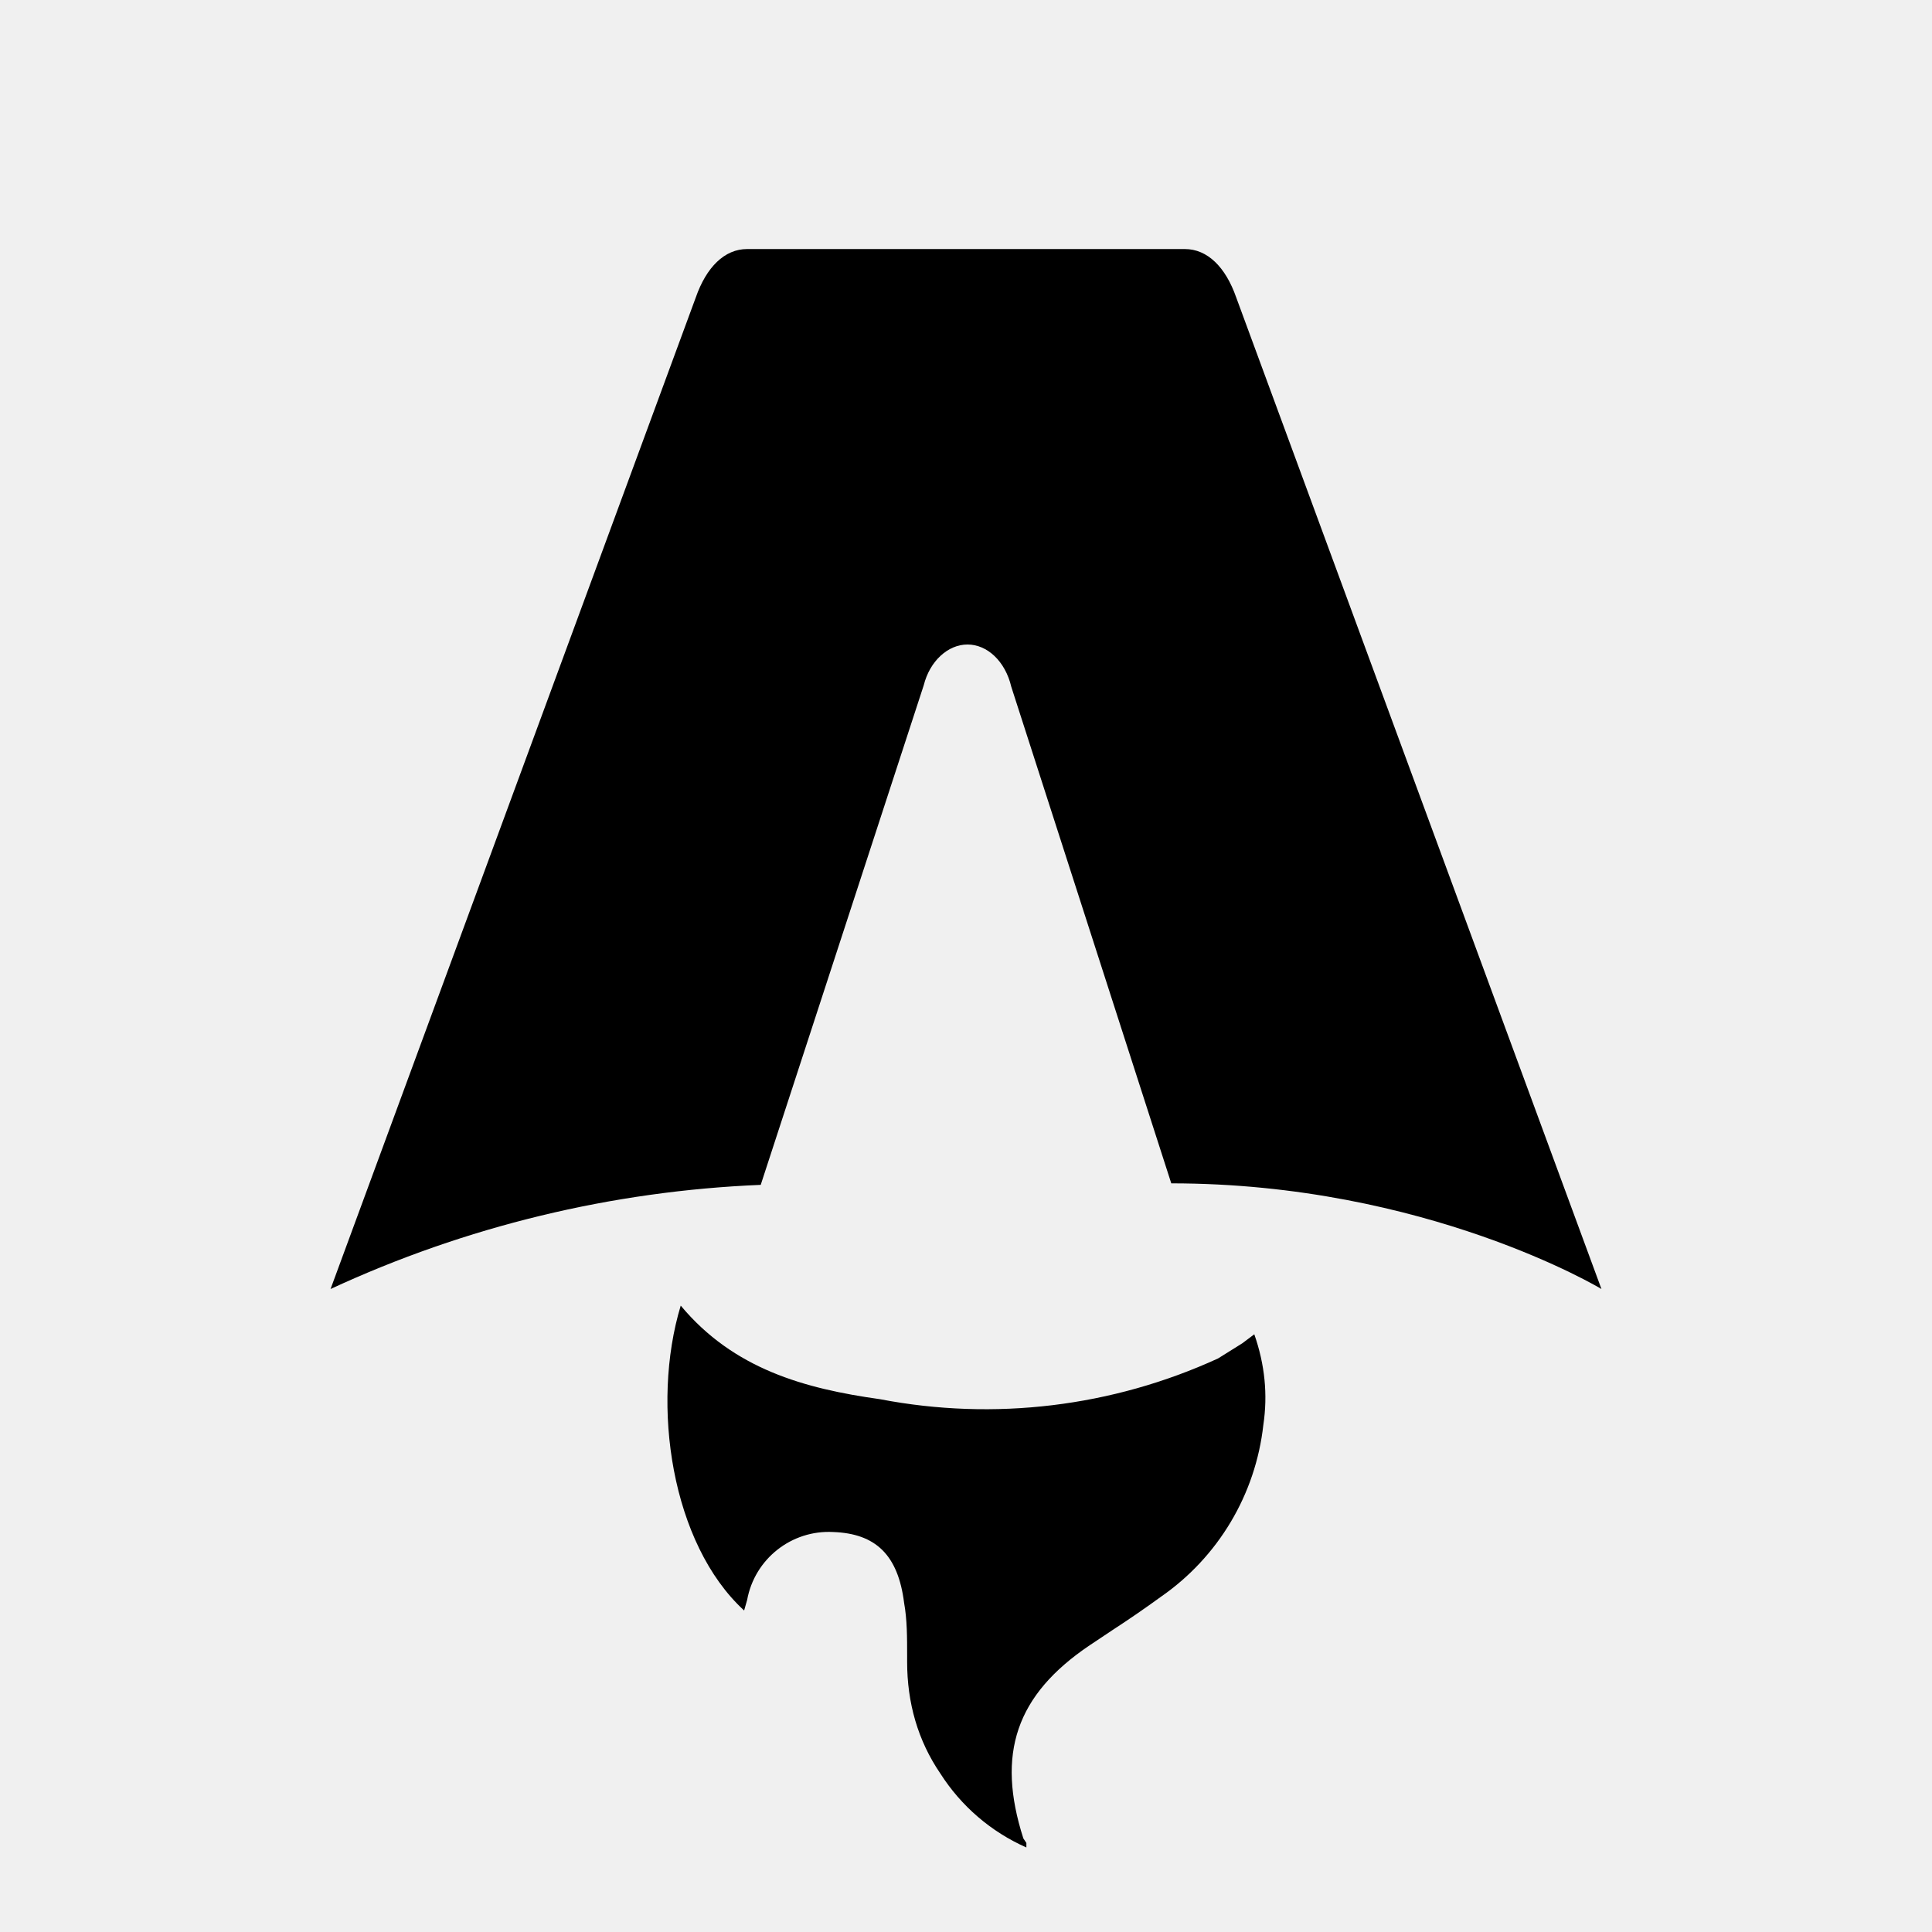
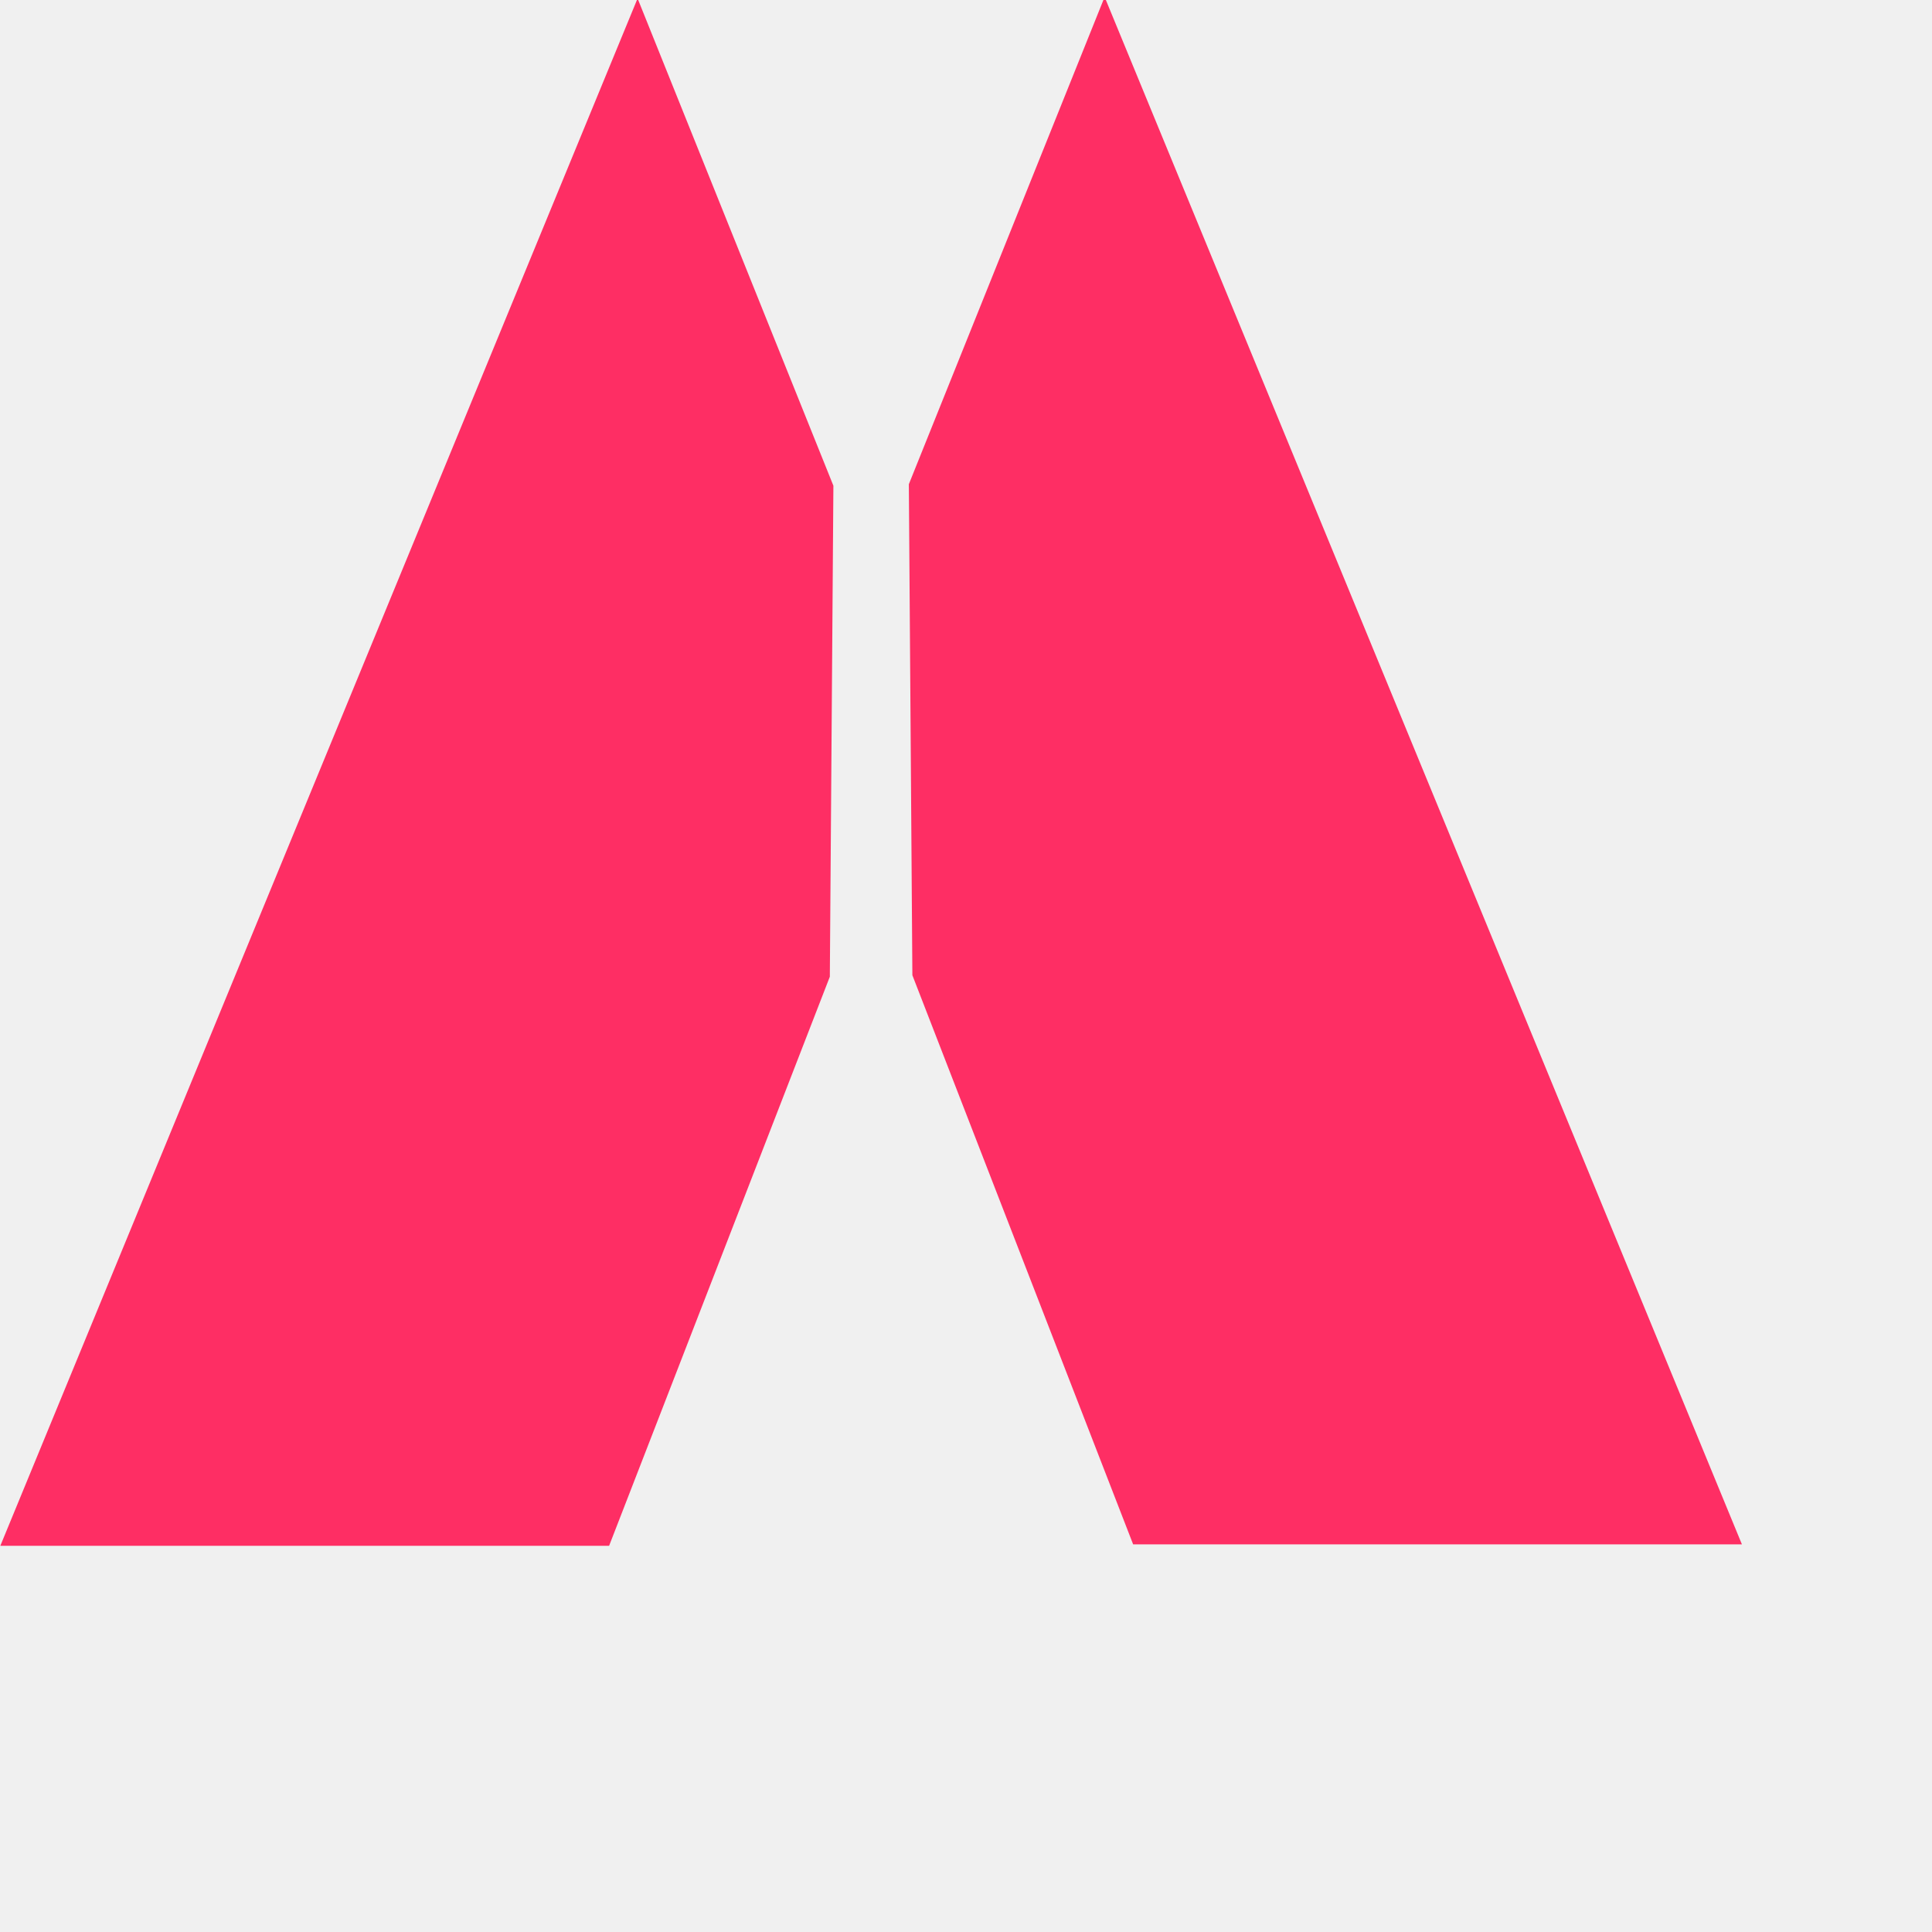
- <svg xmlns="http://www.w3.org/2000/svg" fill="none" viewBox="0 0 128 128">
-   <path d="M50.4 78.5a75.1 75.1 0 0 0-28.5 6.9l24.2-65.7c.7-2 1.9-3.2 3.4-3.2h29c1.5 0 2.7 1.2 3.4 3.2l24.2 65.7s-11.6-7-28.5-7L67 45.5c-.4-1.7-1.6-2.8-2.9-2.8-1.3 0-2.5 1.1-2.9 2.7L50.4 78.5Zm-1.1 28.2Zm-4.2-20.2c-2 6.6-.6 15.8 4.2 20.2a17.5 17.5 0 0 1 .2-.7 5.5 5.5 0 0 1 5.7-4.5c2.8.1 4.3 1.5 4.7 4.7.2 1.1.2 2.3.2 3.5v.4c0 2.7.7 5.2 2.2 7.4a13 13 0 0 0 5.7 4.9v-.3l-.2-.3c-1.8-5.6-.5-9.5 4.4-12.8l1.5-1a73 73 0 0 0 3.2-2.2 16 16 0 0 0 6.8-11.4c.3-2 .1-4-.6-6l-.8.6-1.6 1a37 37 0 0 1-22.4 2.7c-5-.7-9.7-2-13.2-6.2Z" />
-   <style>
-         path { fill: #000; }
-         @media (prefers-color-scheme: dark) {
-             path { fill: #FFF; }
-         }
-     </style>
+ <svg xmlns="http://www.w3.org/2000/svg" width="250" height="250" viewBox="0 0 66.146 66.146" version="1.1" id="svg8">
+   <defs id="defs2">
+     </defs>
+   <g id="layer1" transform="translate(0,-230.8542)">
+     <path style="fill:#fe2e64;fill-opacity:1;stroke:#000000;stroke-width:0.265;stroke-linecap:butt;stroke-linejoin:miter;stroke-miterlimit:4;stroke-dasharray:0, 2.91;stroke-dashoffset:0;stroke-opacity:1" d="M 59.638,283.728 H 38.795 L 31.237,264.243 31.116,247.433 37.819,230.751 Z" id="path4743-0-7" />
+     <path style="fill:#fe2e64;fill-opacity:1;stroke:#000000;stroke-width:0.265;stroke-linecap:butt;stroke-linejoin:miter;stroke-miterlimit:4;stroke-dasharray:0, 2.91;stroke-dashoffset:0;stroke-opacity:1" d="M 0.011,283.778 H 20.854 l 7.557,-19.484 0.122,-16.81 -6.704,-16.683 z" id="path4743-0-7-3" />
+   </g>
</svg>
